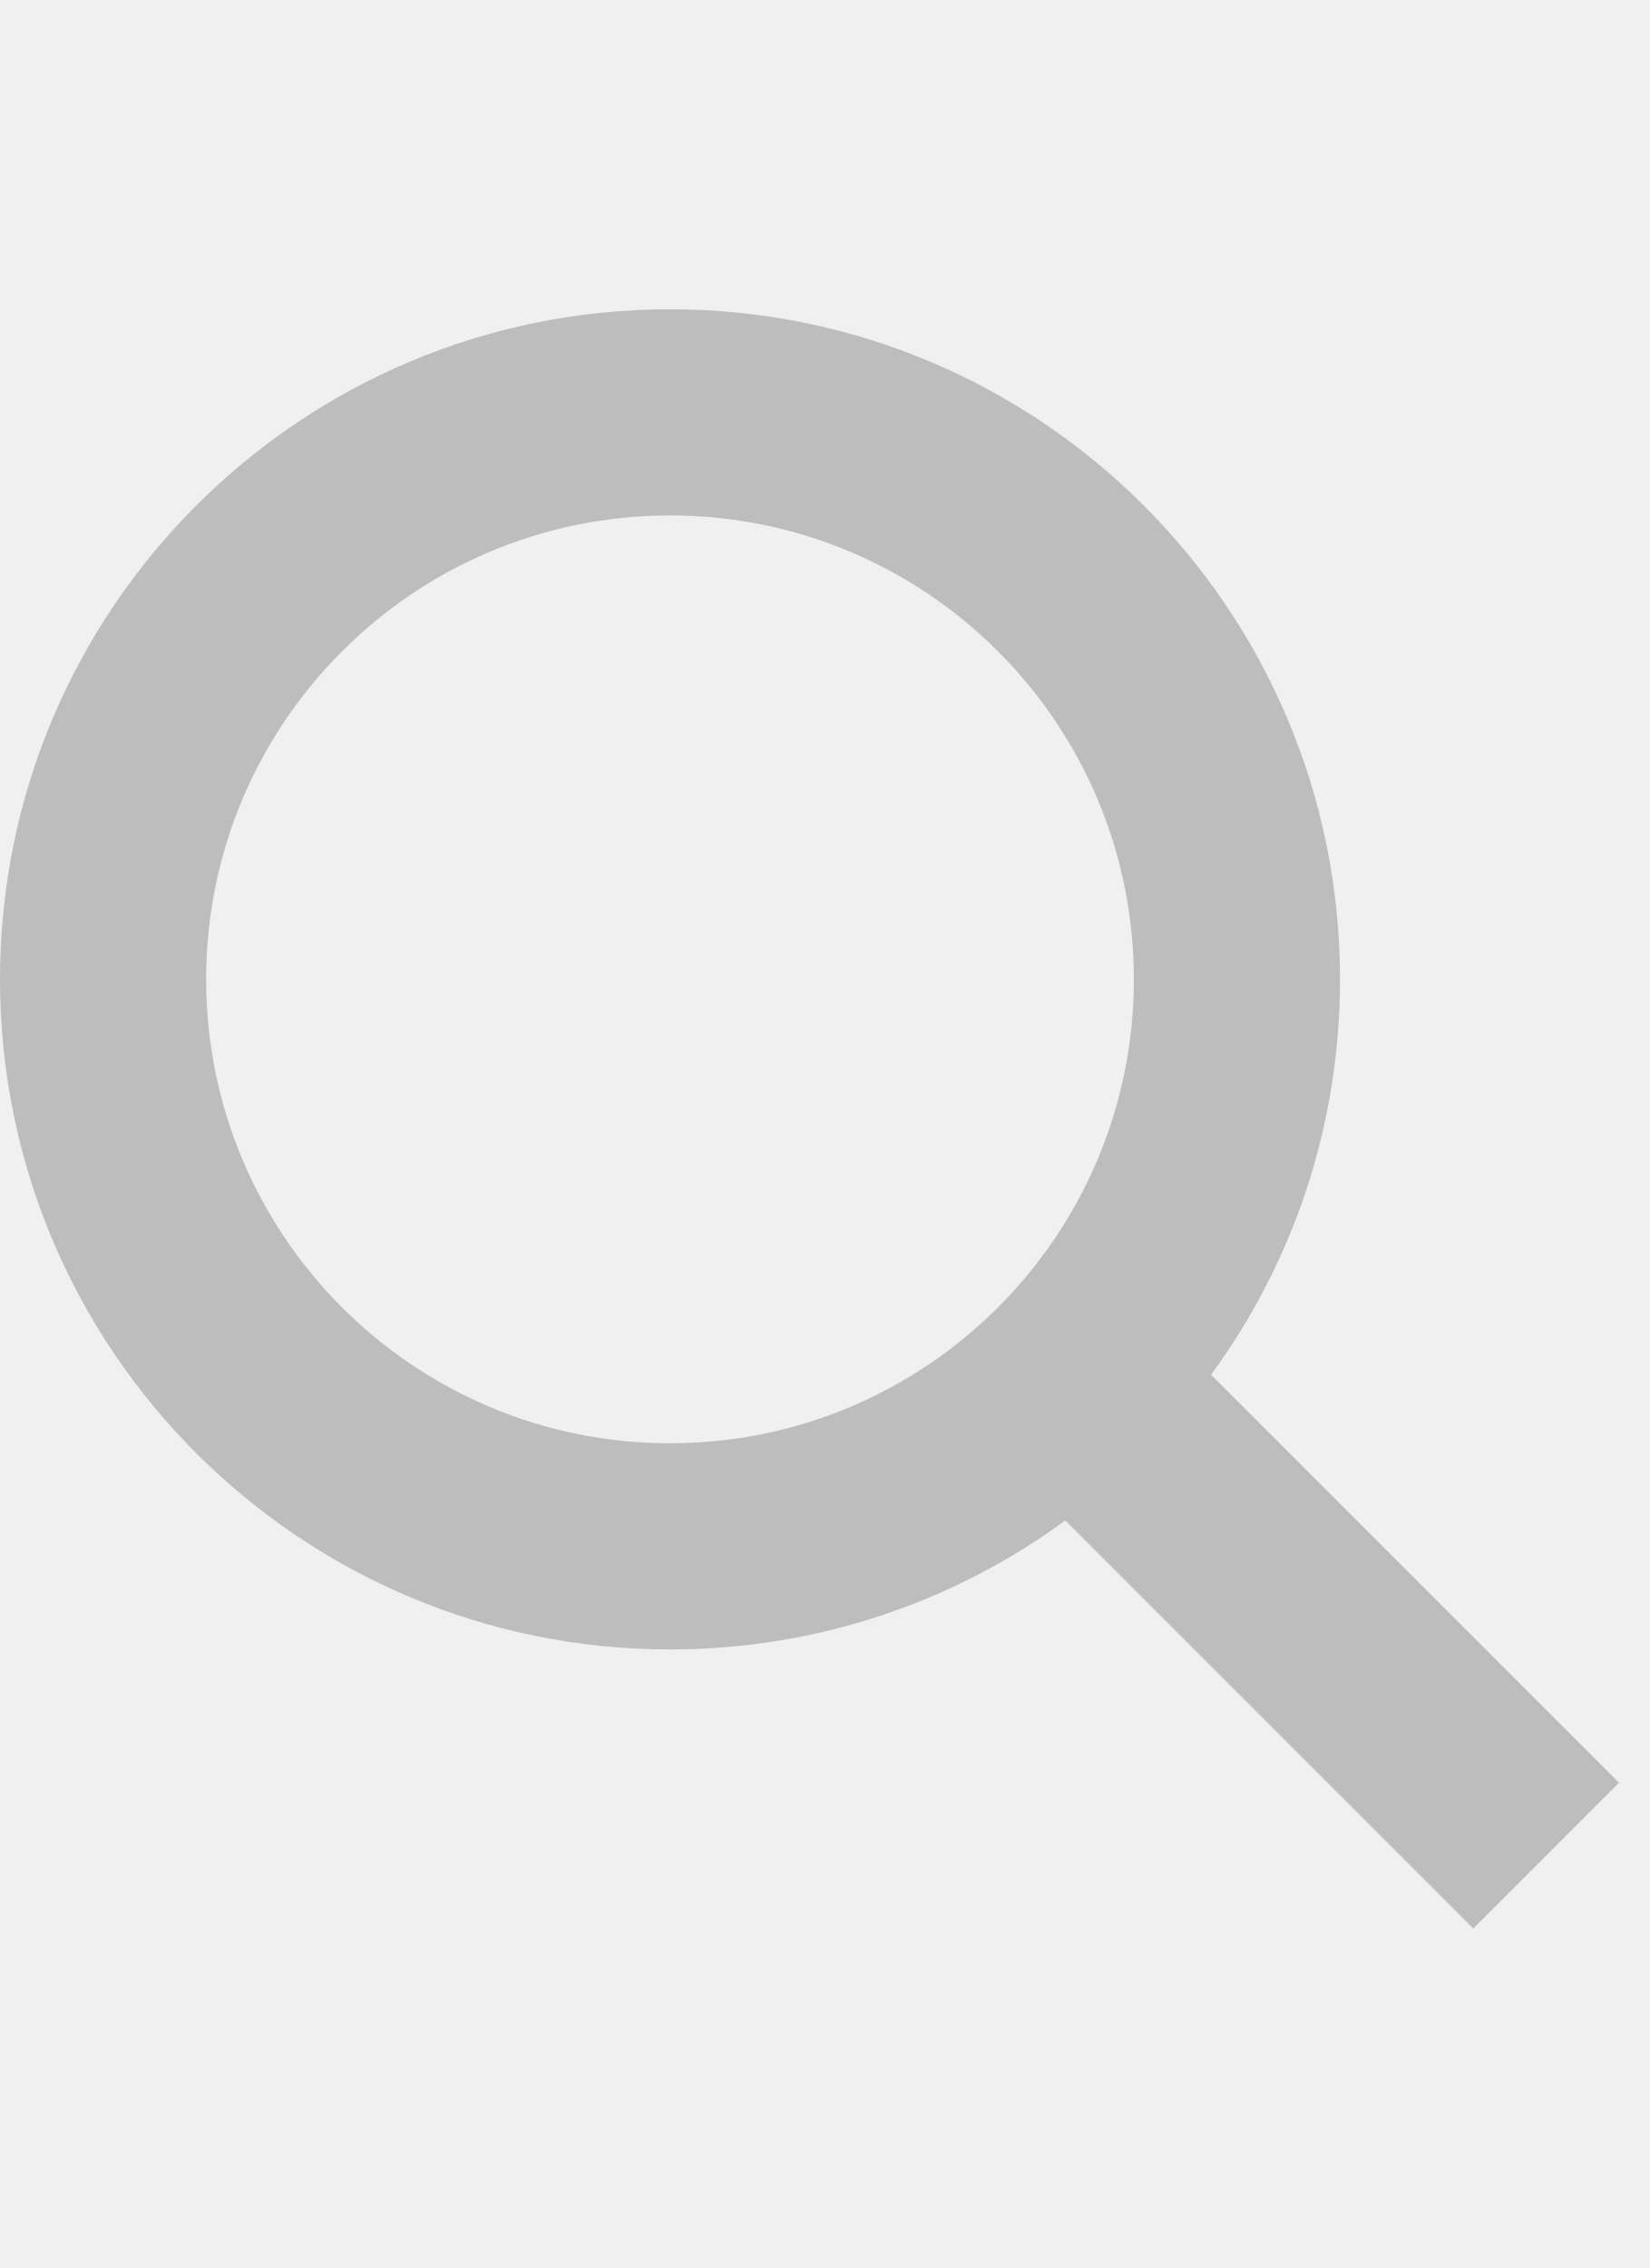
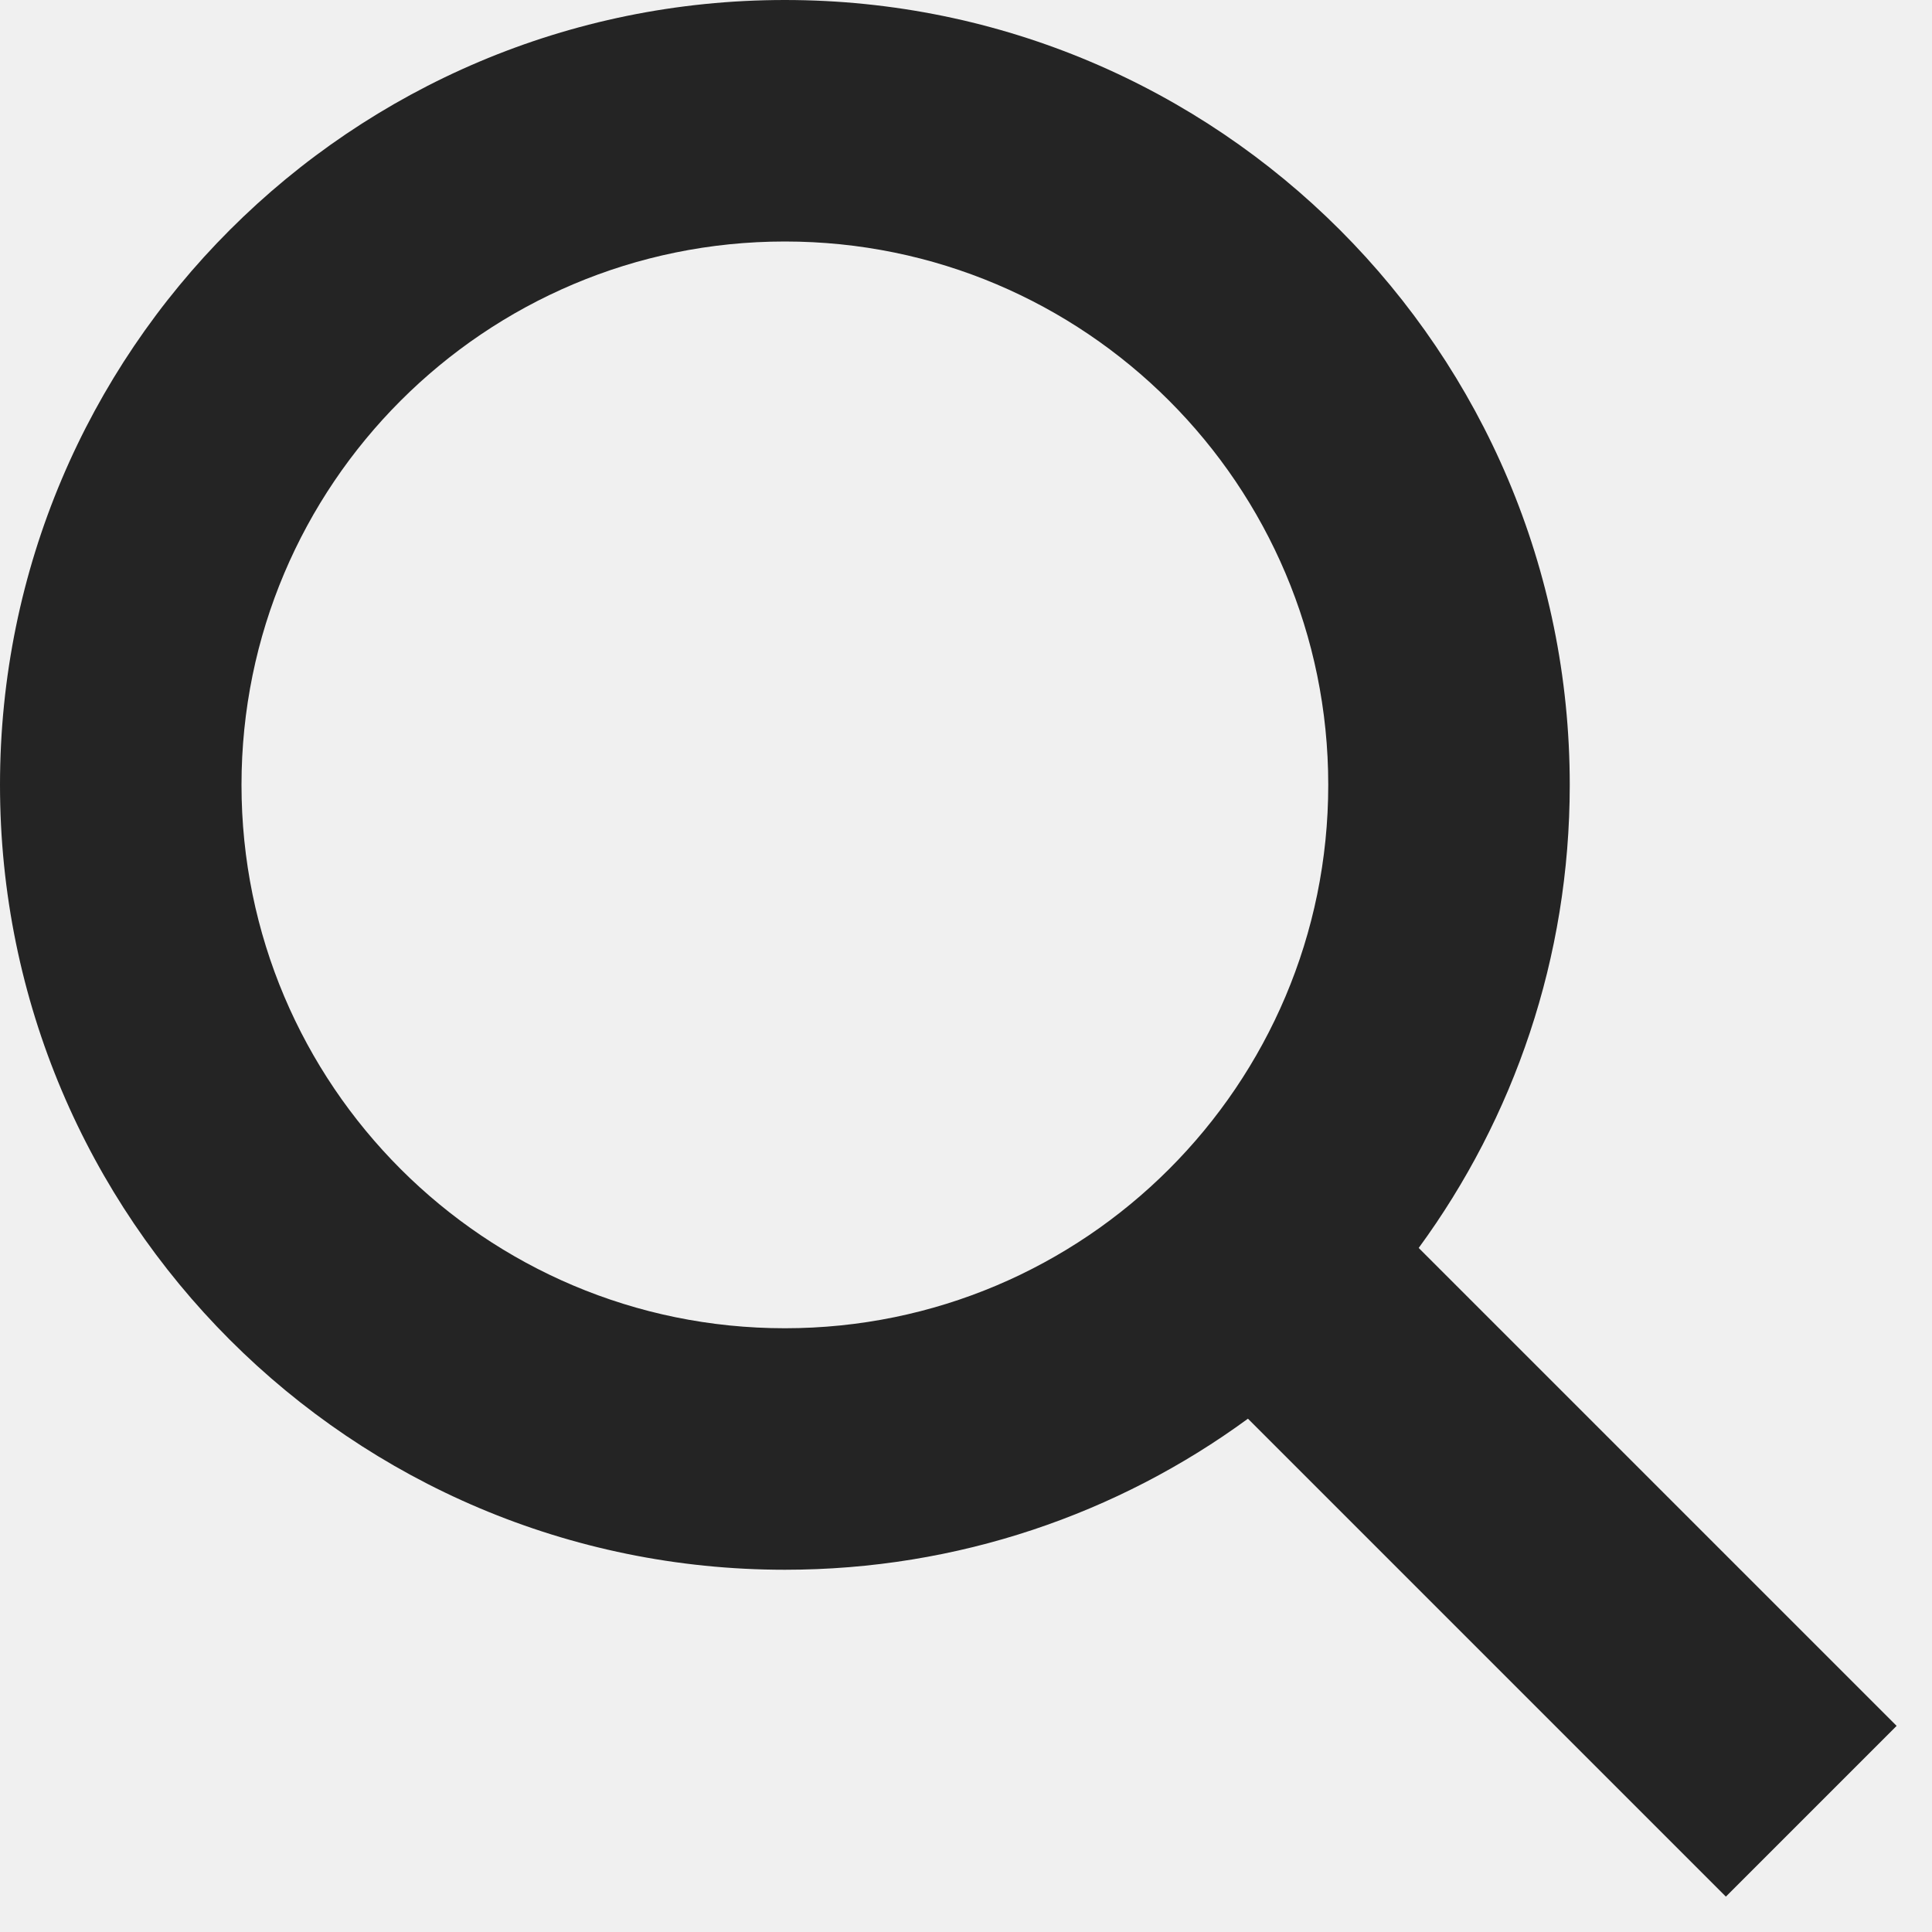
- <svg xmlns="http://www.w3.org/2000/svg" width="16" height="22" viewBox="0 0 16 22" fill="none">
-   <g clip-path="url(#clip0_160417_435)">
-     <path fill-rule="evenodd" clip-rule="evenodd" d="M11 9.5C11 11.985 8.985 14 6.5 14C4.015 14 2 11.985 2 9.5C2 7.015 4.015 5 6.5 5C8.985 5 11 7.015 11 9.5ZM10.335 14.749C9.26 15.536 7.934 16 6.5 16C2.91 16 0 13.09 0 9.5C0 5.91 2.91 3 6.5 3C10.09 3 13 5.91 13 9.5C13 10.934 12.536 12.26 11.749 13.335L15.707 17.293L14.293 18.707L10.335 14.749Z" fill="#BDBDBD" />
+ <svg xmlns="http://www.w3.org/2000/svg" width="16" height="16" viewBox="0 0 16 16" fill="none">
+   <g clip-path="url(#clip0_0_267)">
+     <path fill-rule="evenodd" clip-rule="evenodd" d="M11 6.5C11 8.985 8.985 11 6.5 11C4.015 11 2 8.985 2 6.5C2 4.015 4.015 2 6.5 2C8.985 2 11 4.015 11 6.5ZM10.335 11.749C9.26 12.536 7.934 13 6.5 13C2.91 13 0 10.09 0 6.5C0 2.91 2.91 0 6.5 0C10.09 0 13 2.91 13 6.5C13 7.934 12.536 9.26 11.749 10.335L15.707 14.293L14.293 15.707L10.335 11.749Z" fill="#242424" />
  </g>
  <defs>
-     <clipPath id="clip0_160417_435">
-       <rect width="16" height="16" fill="white" transform="translate(0 3)" />
+     <clipPath id="clip0_0_267">
+       <rect width="16" height="16" fill="white" />
    </clipPath>
  </defs>
</svg>
